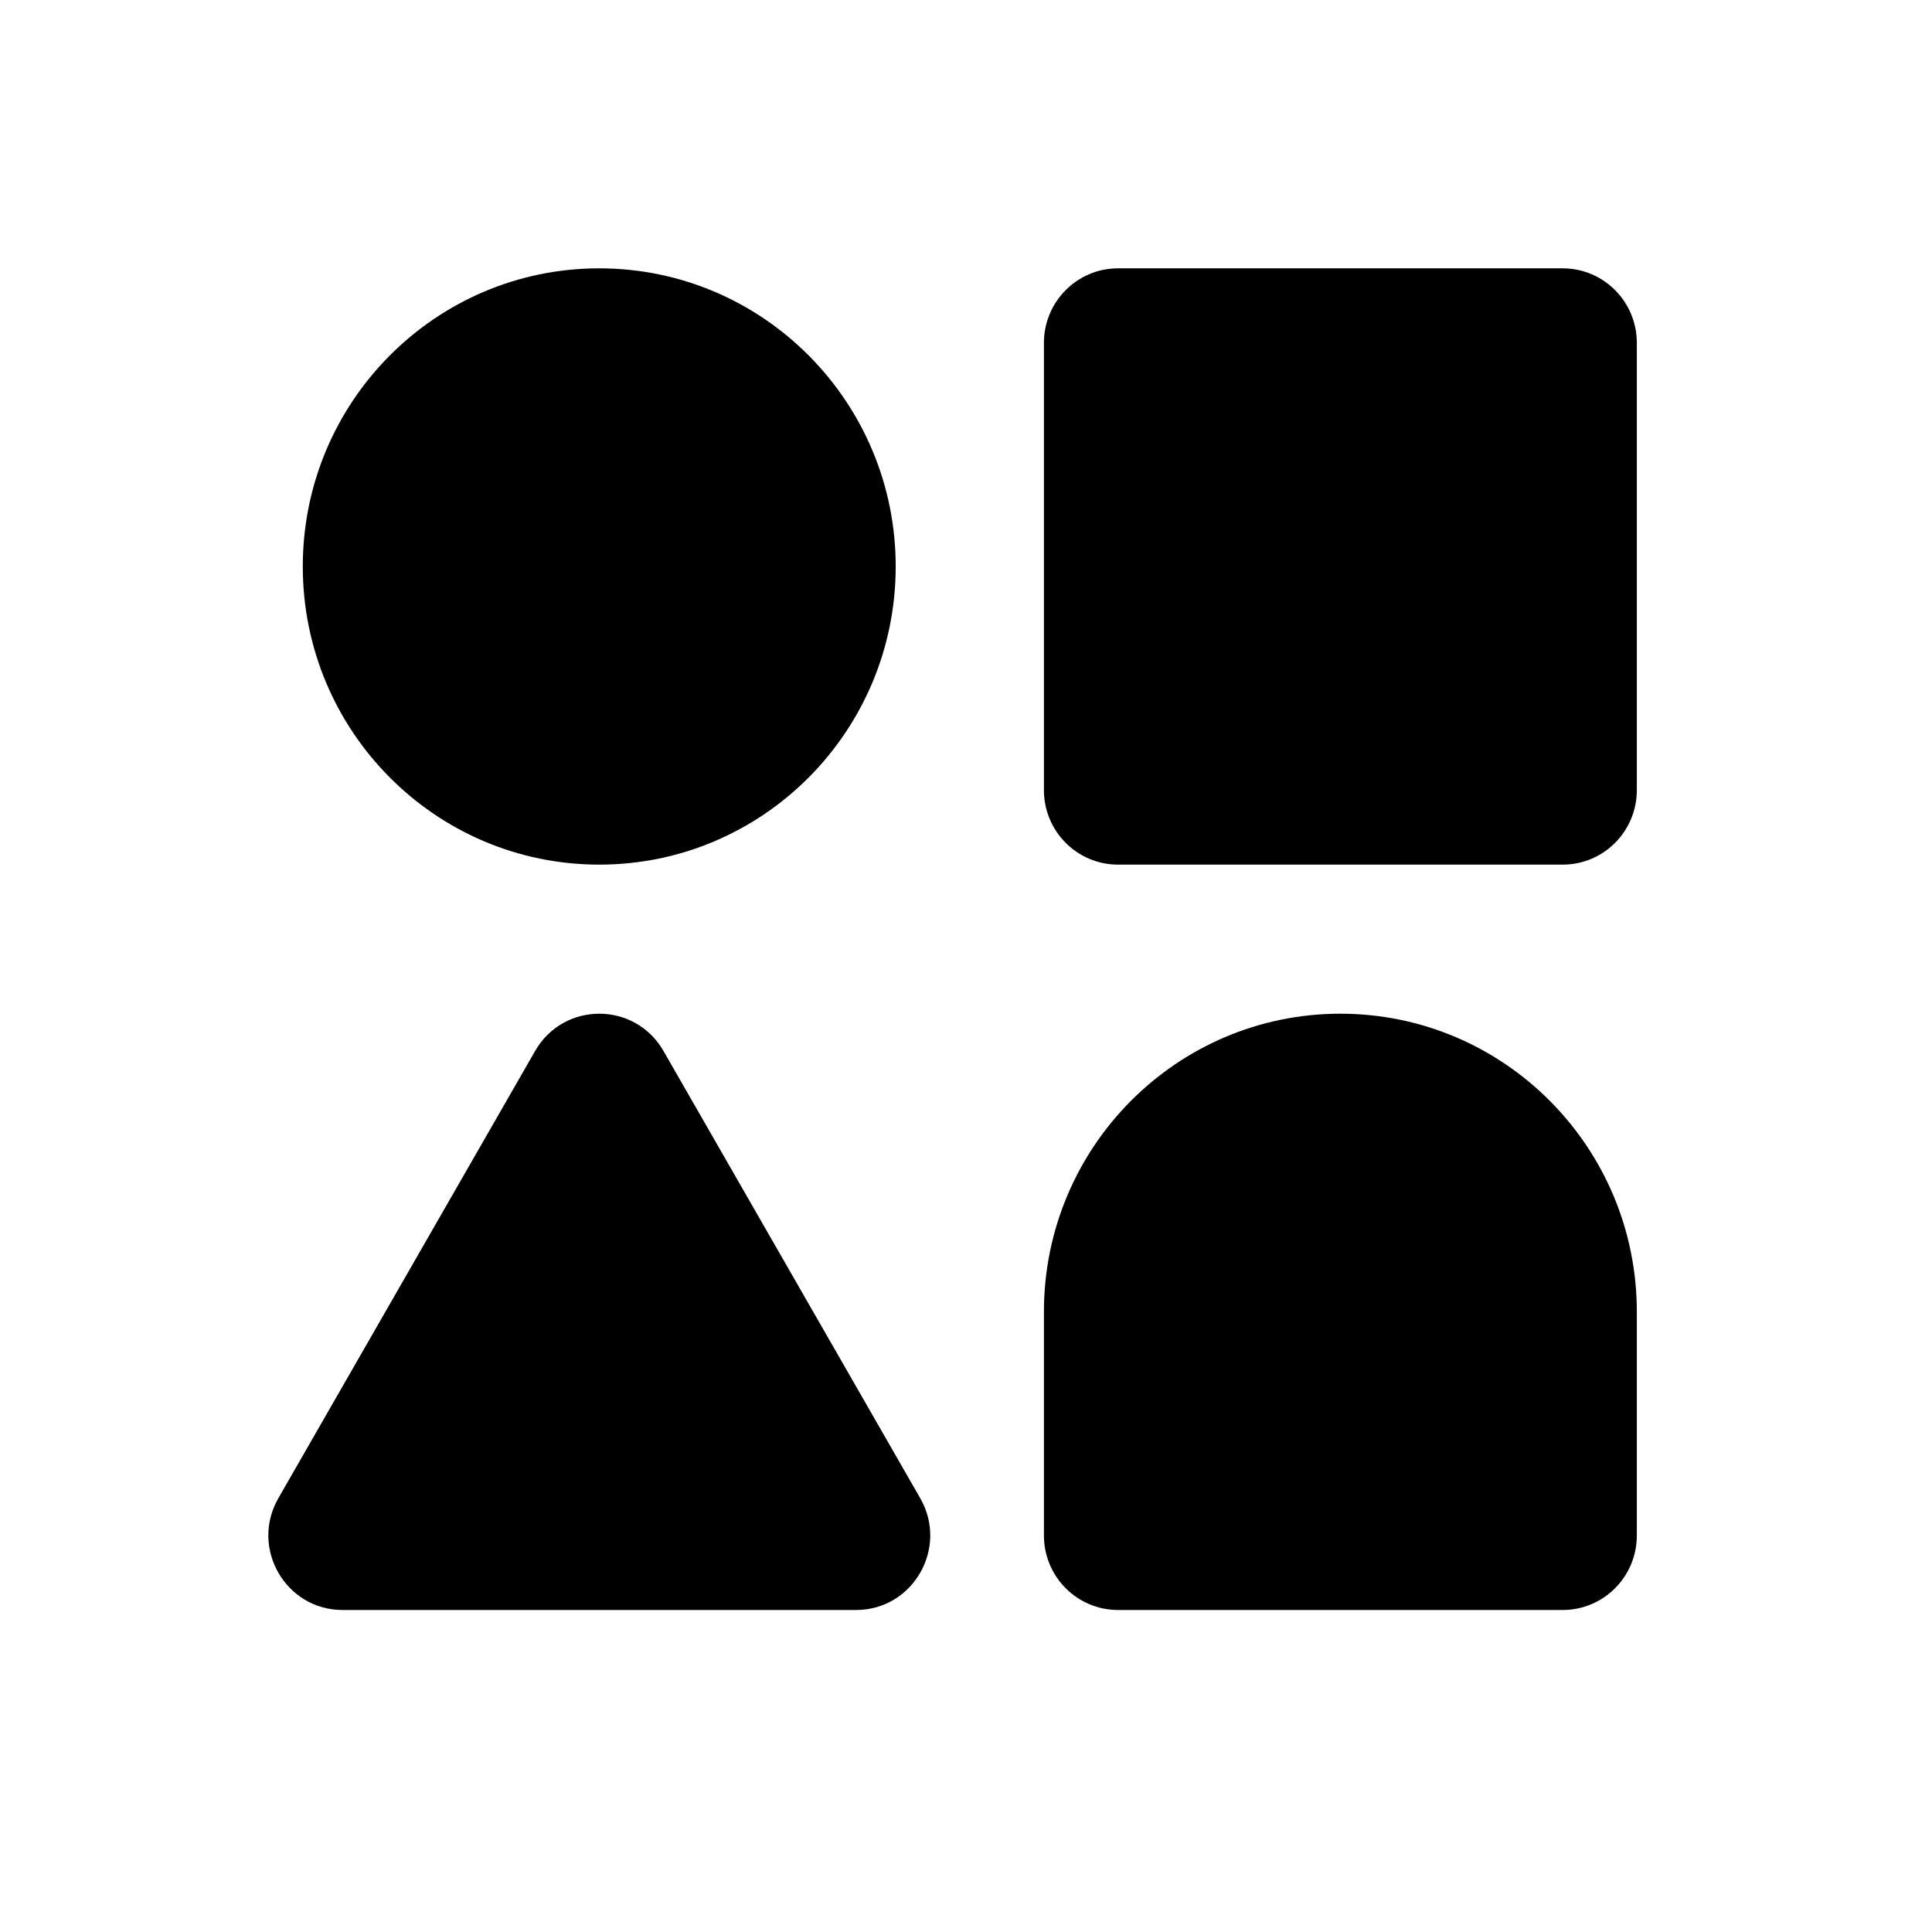
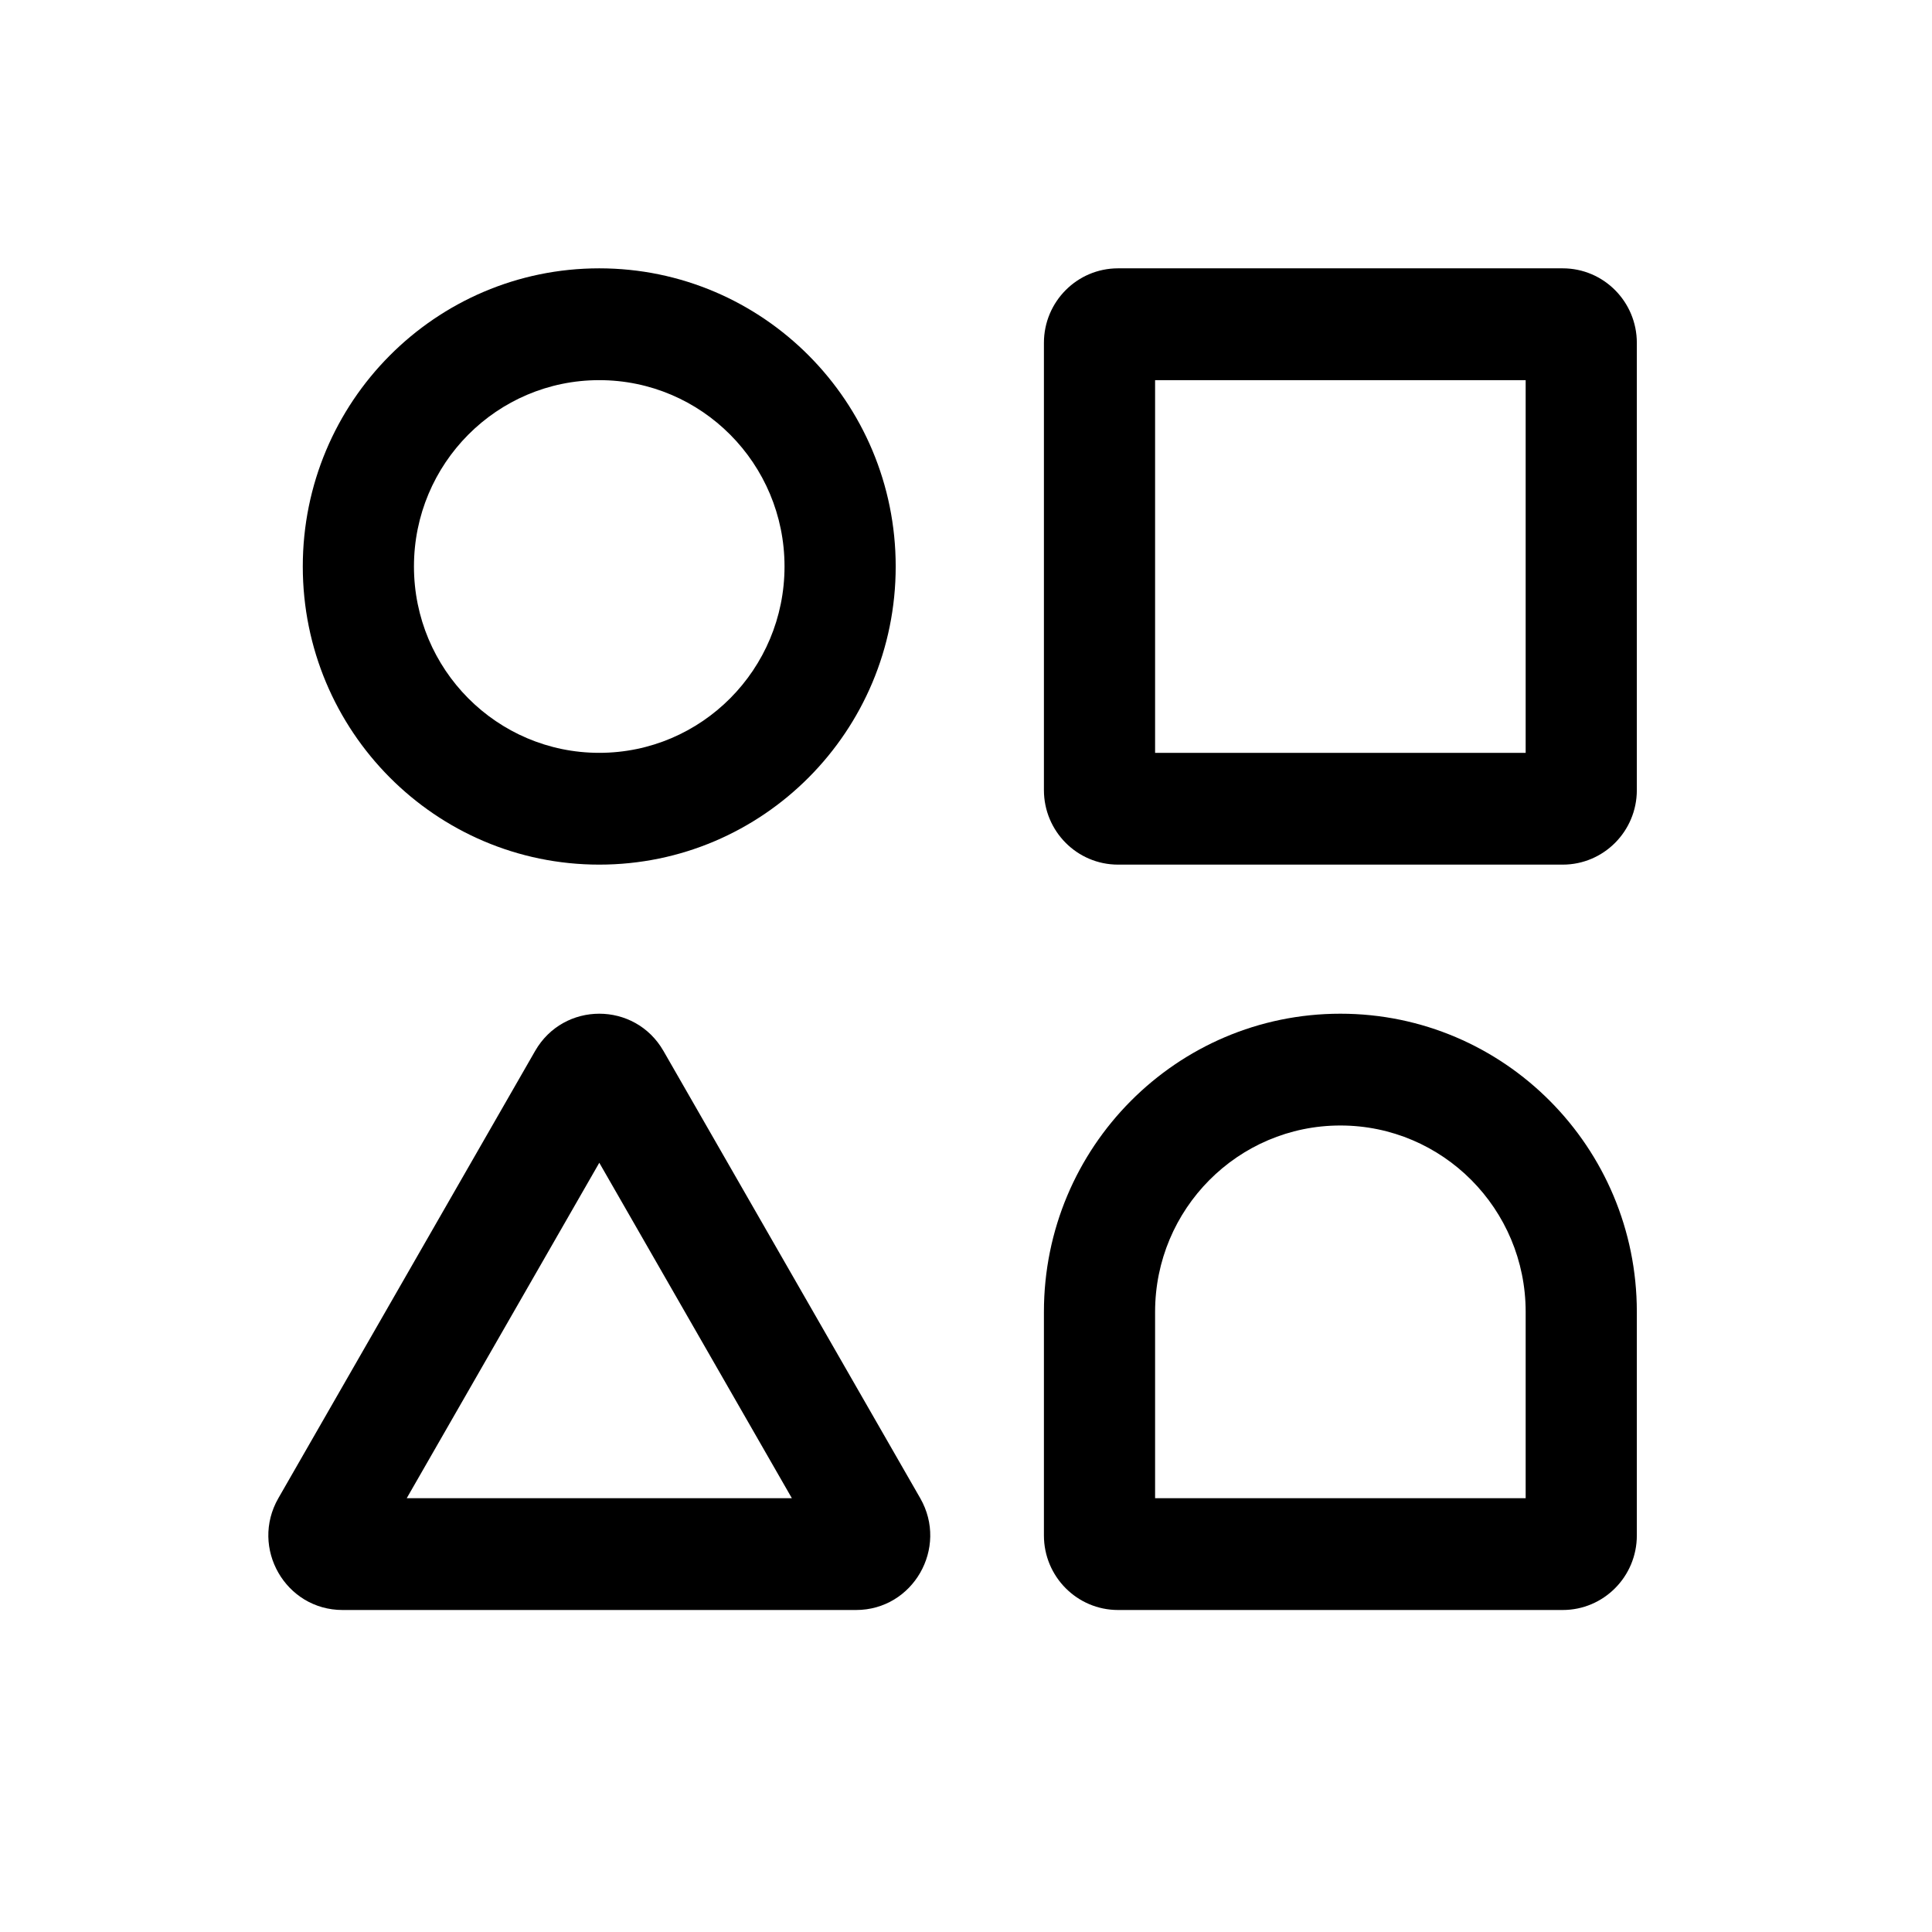
- <svg xmlns="http://www.w3.org/2000/svg" width="1em" height="1em" viewBox="0 0 72 72" fill="currentColor">
+ <svg xmlns="http://www.w3.org/2000/svg" fill="currentColor" viewBox="0 0 72 72" fill-rule="evenodd" clip-rule="evenodd" height="1em" width="1em">
  <path d="M11.284 21.111C11.284 14.975 16.23 10 22.332 10C28.434 10 33.38 14.975 33.38 21.111C33.38 27.248 28.434 32.222 22.332 32.222C16.23 32.222 11.284 27.248 11.284 21.111ZM22.332 28.056C18.518 28.056 15.427 24.946 15.427 21.111C15.427 17.276 18.518 14.167 22.332 14.167C26.145 14.167 29.237 17.276 29.237 21.111C29.237 24.946 26.145 28.056 22.332 28.056Z" />
  <path d="M38.904 48.889C38.904 42.752 43.85 37.778 49.952 37.778C56.054 37.778 61 42.752 61 48.889V57.222C61 58.756 59.763 60 58.238 60H41.666C40.141 60 38.904 58.756 38.904 57.222V48.889ZM56.857 48.889V55.833H43.047V48.889C43.047 45.054 46.138 41.944 49.952 41.944C53.766 41.944 56.857 45.054 56.857 48.889Z" />
  <path d="M41.666 10C40.141 10 38.904 11.244 38.904 12.778V29.444C38.904 30.979 40.141 32.222 41.666 32.222H58.238C59.763 32.222 61 30.979 61 29.444V12.778C61 11.244 59.763 10 58.238 10H41.666ZM43.047 28.056H56.857V14.167H43.047V28.056Z" />
  <path d="M19.942 39.167C21.005 37.315 23.663 37.315 24.726 39.167L34.294 55.833C35.357 57.685 34.028 60 31.902 60H12.766C10.64 60 9.311 57.685 10.374 55.833L19.942 39.167ZM15.158 55.833L22.334 43.333L29.51 55.833H15.158Z" />
</svg>
